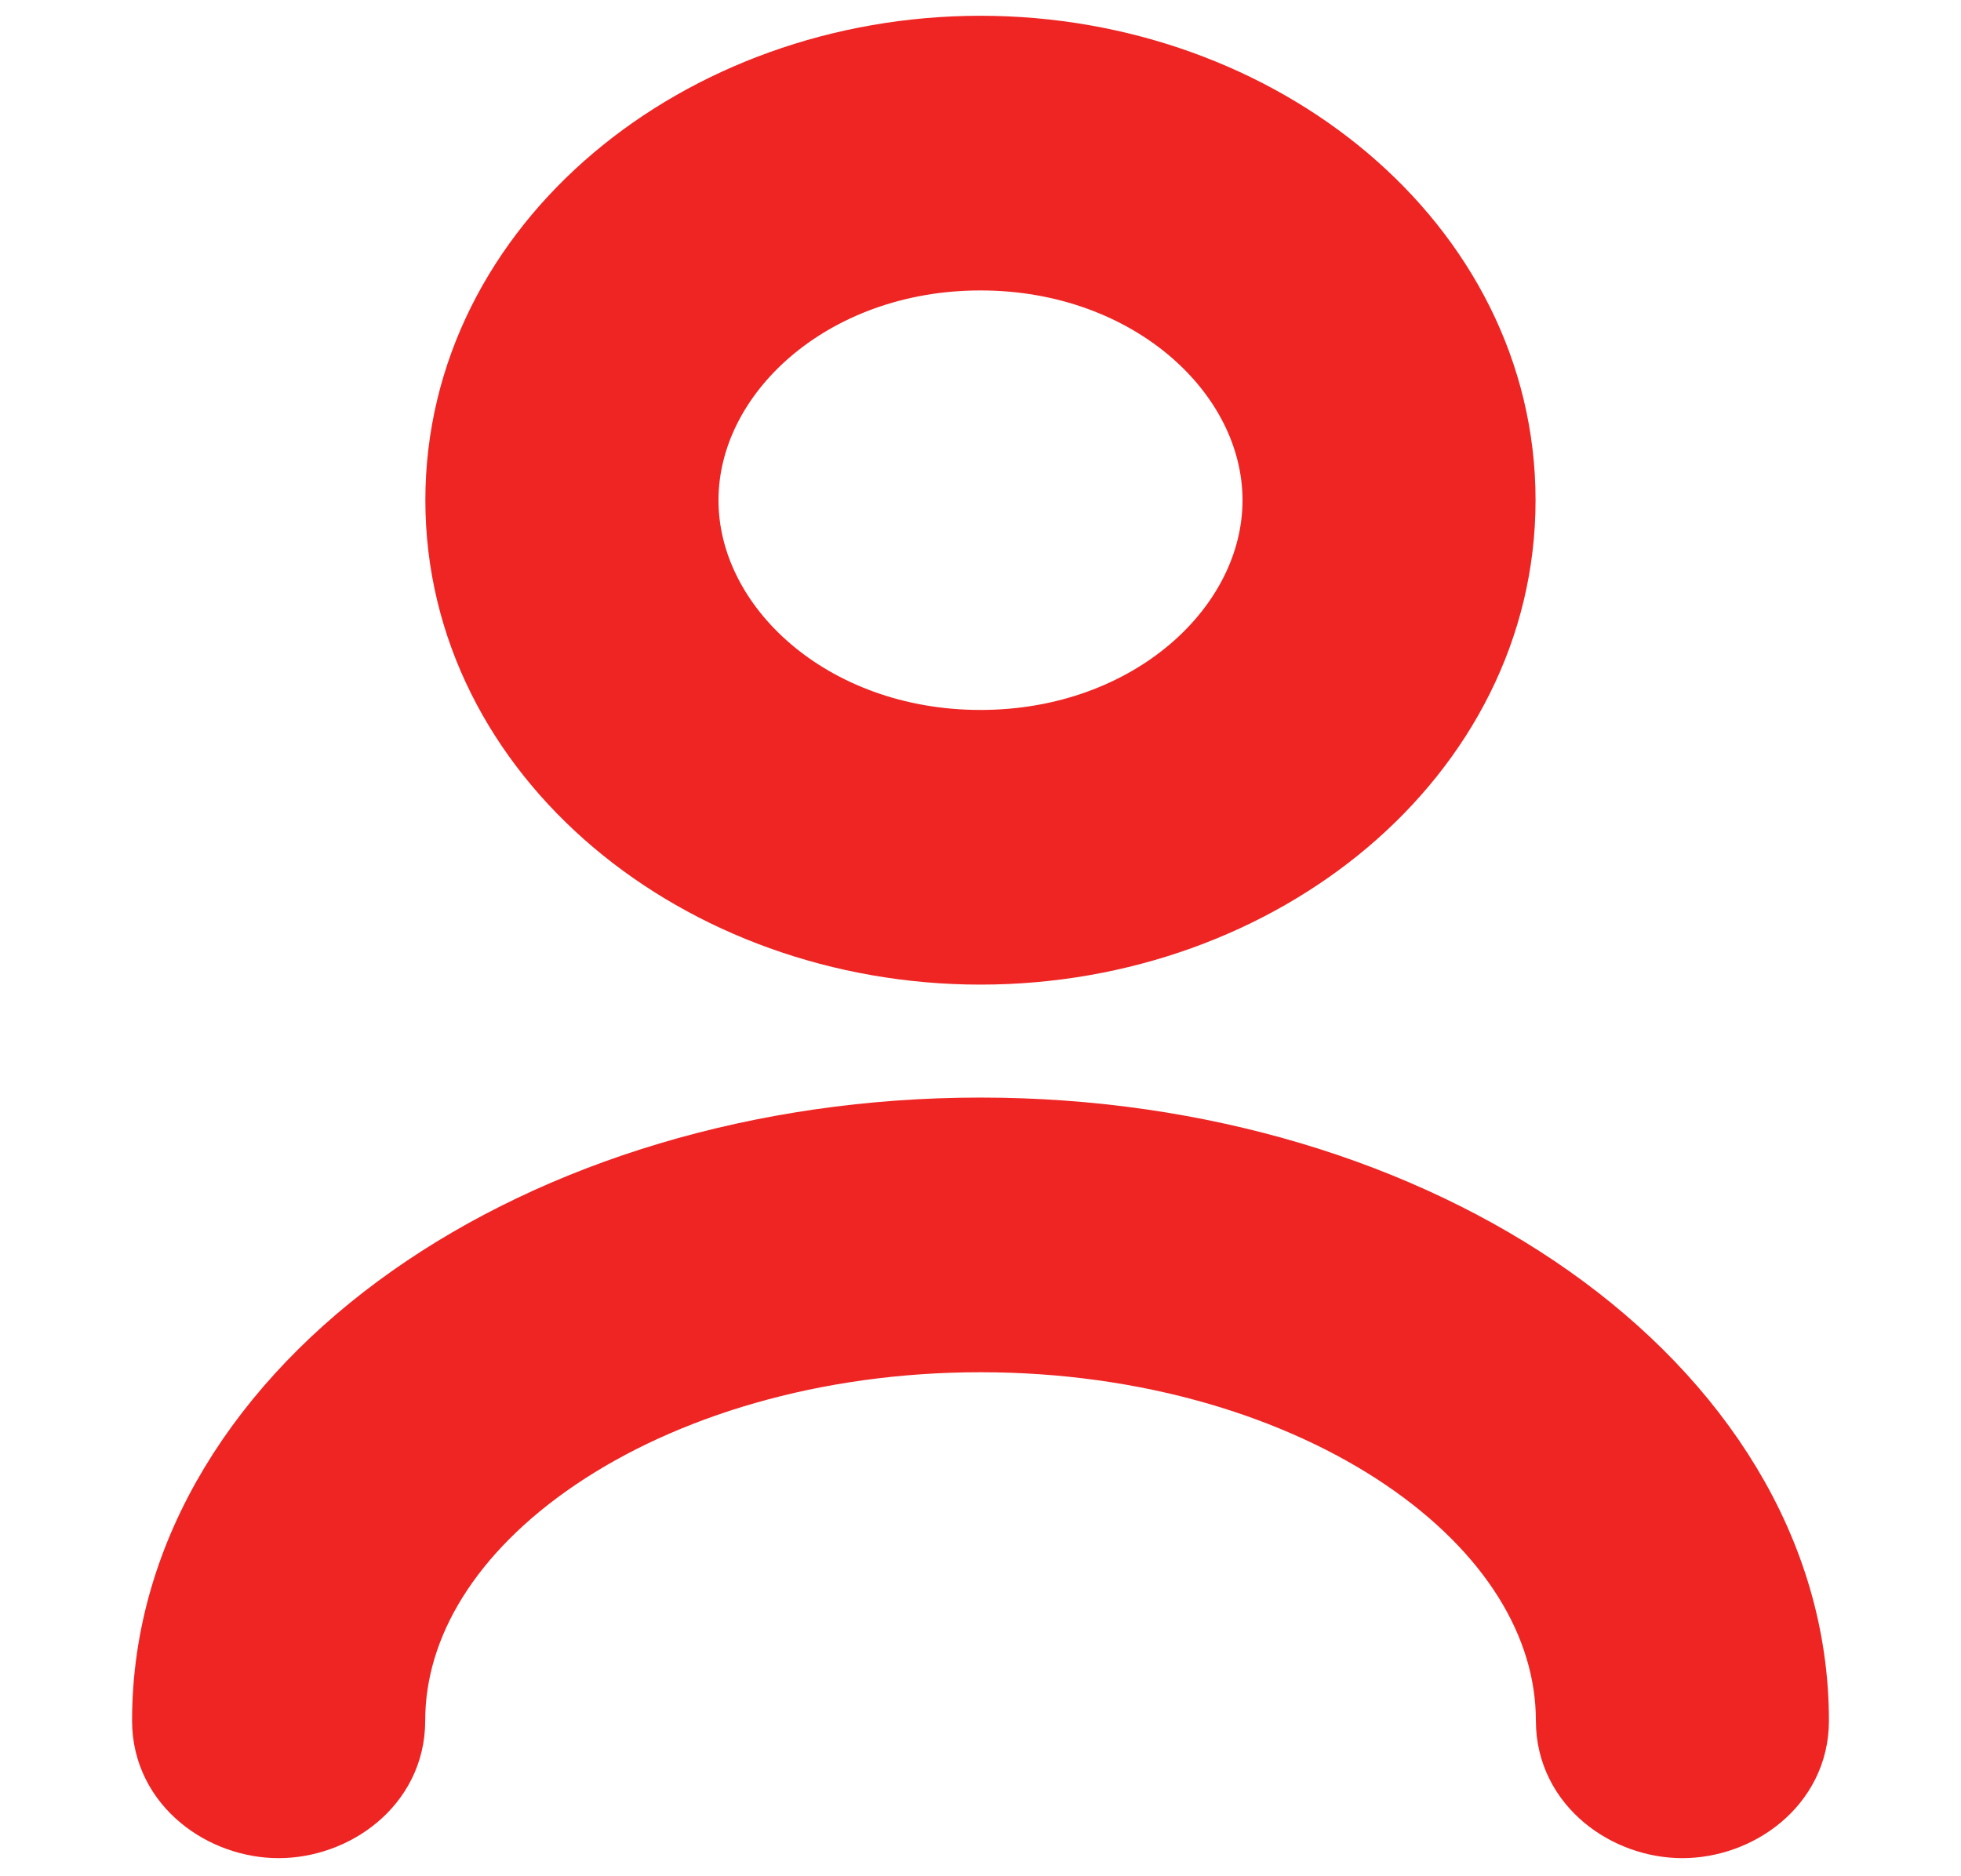
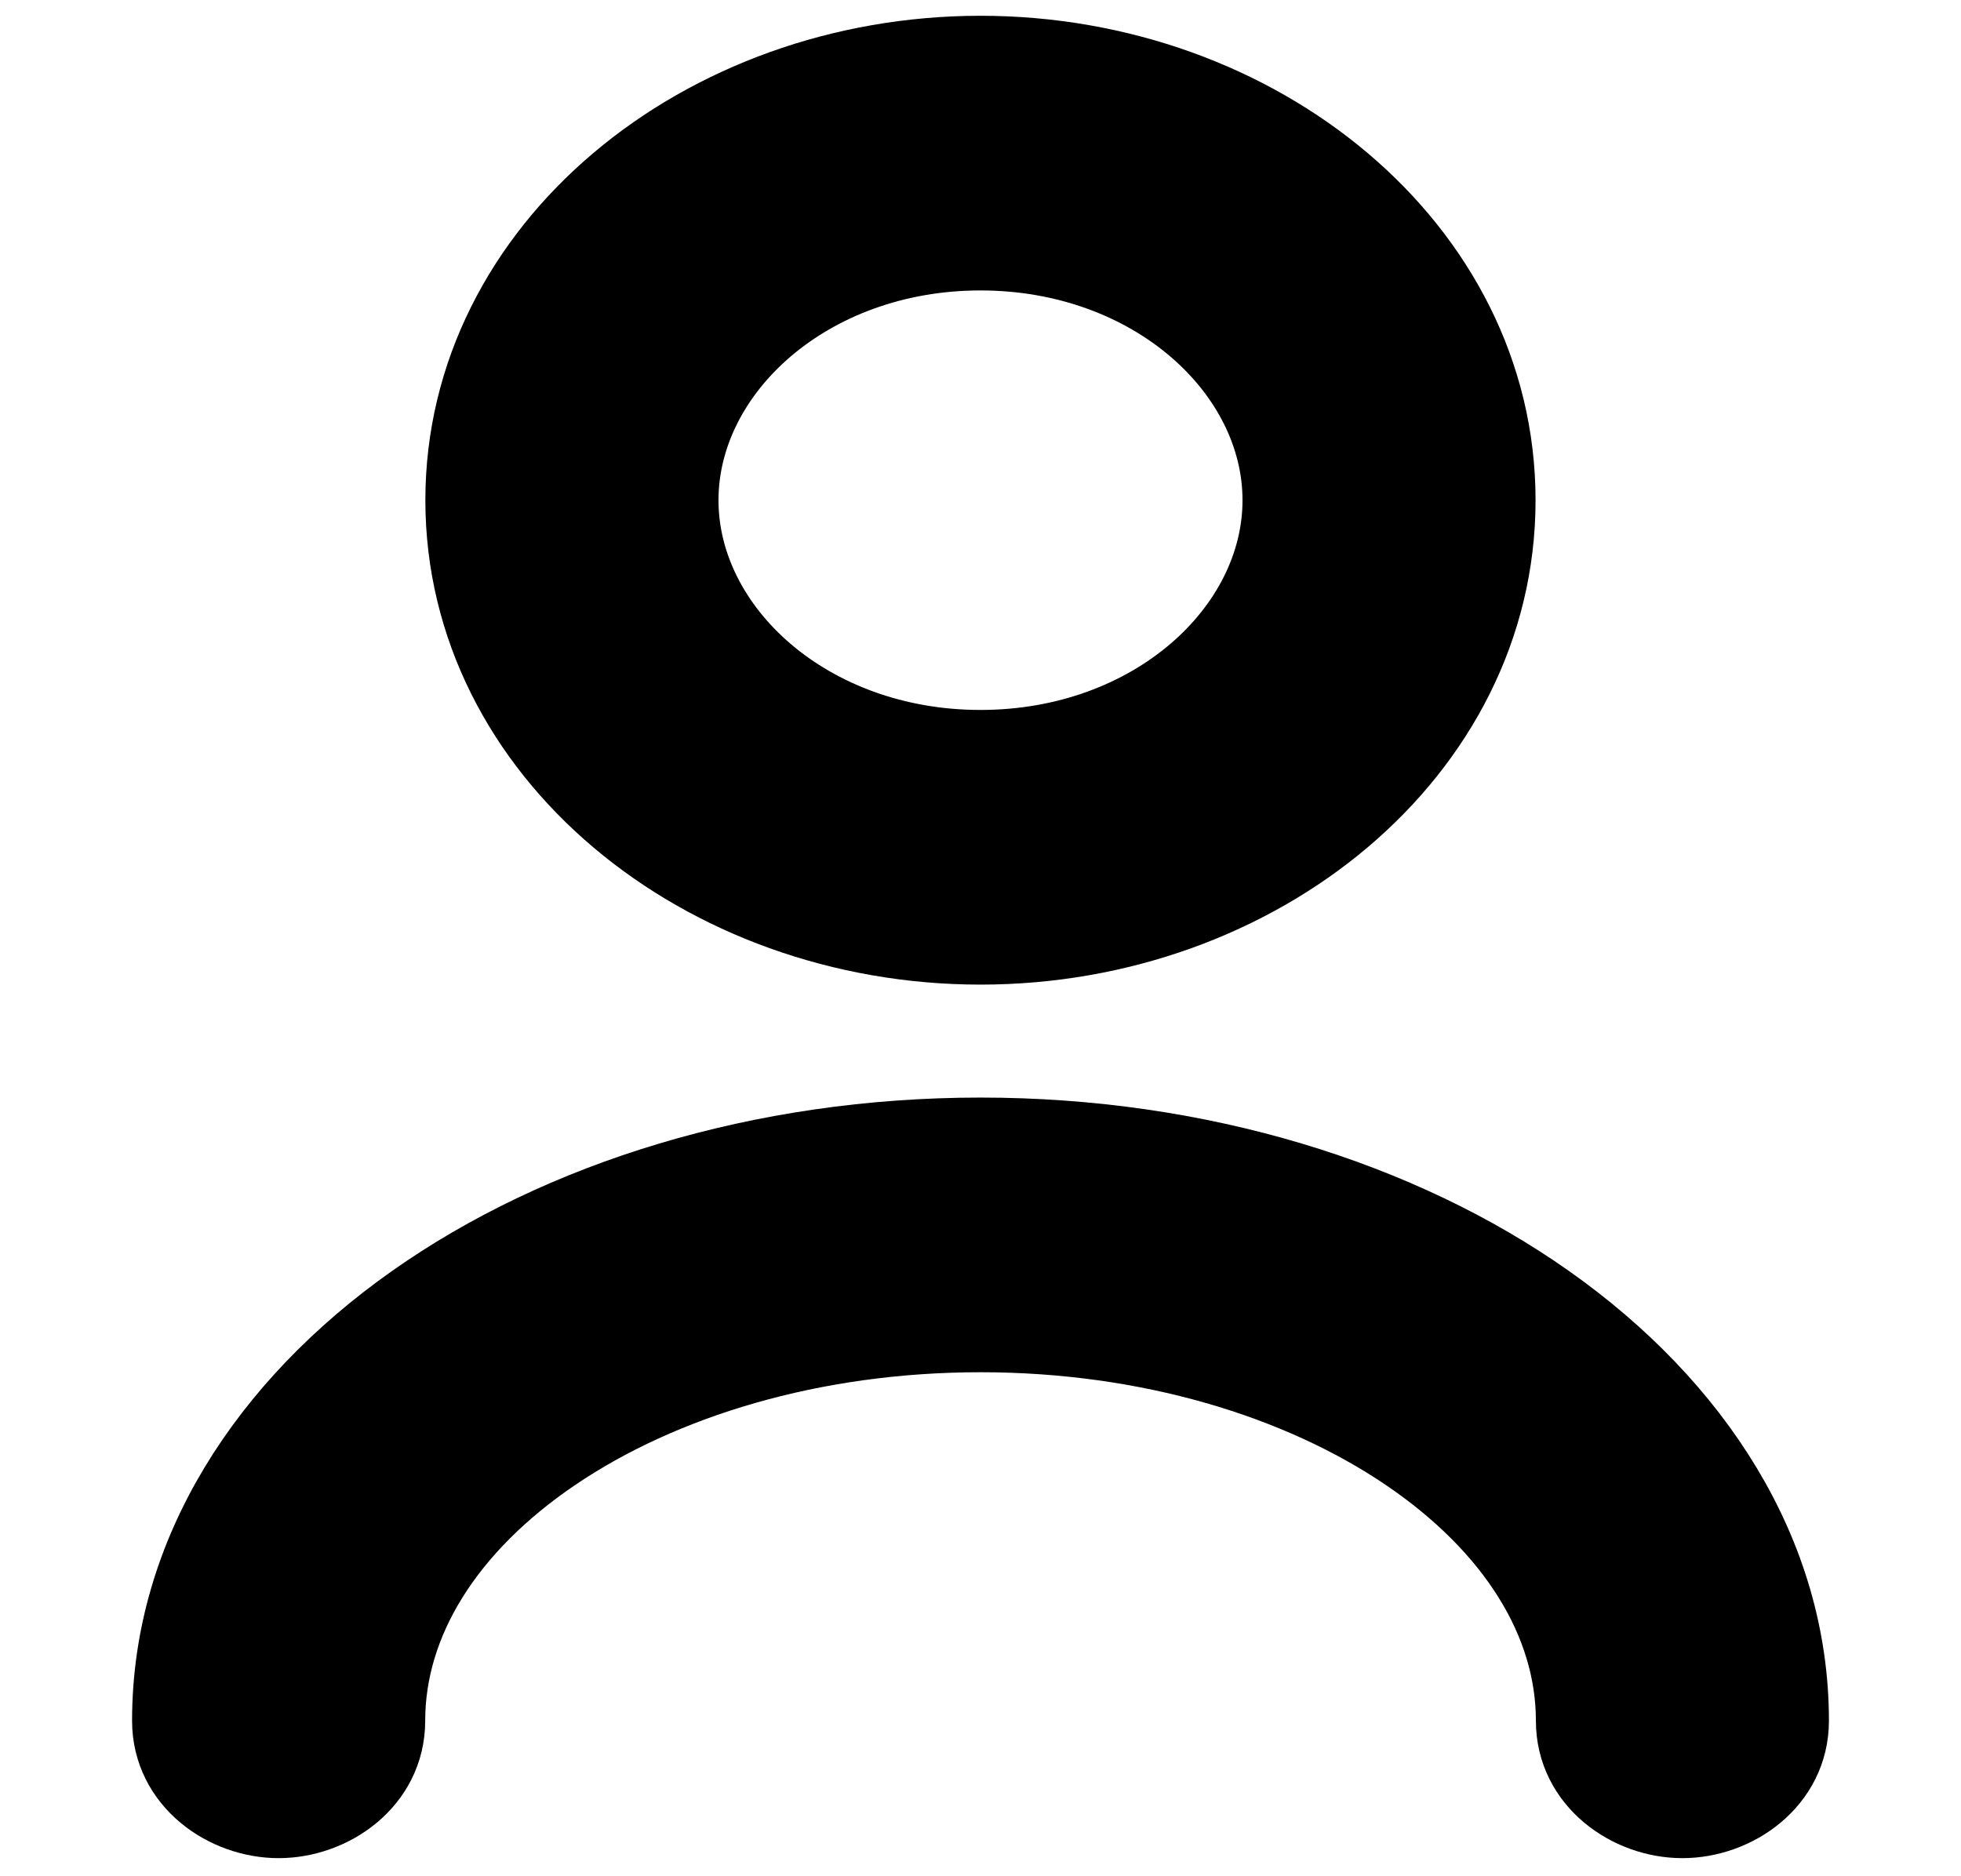
<svg xmlns="http://www.w3.org/2000/svg" width="23" height="22" viewBox="0 0 23 22" fill="none">
-   <path d="M5.489 5.868C5.489 8.798 8.265 11.05 11.5 11.05C14.735 11.05 17.51 8.798 17.51 5.868C17.51 2.937 14.735 0.685 11.5 0.685C8.265 0.685 5.489 2.937 5.489 5.868ZM7.927 5.868C7.927 4.312 9.454 2.907 11.5 2.907C13.546 2.907 15.073 4.312 15.073 5.868C15.073 7.424 13.546 8.828 11.5 8.828C9.454 8.828 7.927 7.424 7.927 5.868Z" fill="#EE2523" stroke="#EE2523" />
-   <path d="M18.514 20.186C18.514 20.869 19.143 21.297 19.732 21.297C20.322 21.297 20.951 20.869 20.951 20.186C20.951 18.241 19.827 16.526 18.114 15.318C16.4 14.109 14.059 13.375 11.5 13.375C8.941 13.375 6.6 14.109 4.886 15.318C3.173 16.526 2.049 18.241 2.049 20.186C2.049 20.869 2.678 21.297 3.268 21.297C3.858 21.297 4.487 20.869 4.487 20.186C4.487 18.997 5.2 17.862 6.471 17.002C7.739 16.144 9.517 15.597 11.5 15.597C13.483 15.597 15.261 16.144 16.529 17.002C17.8 17.862 18.514 18.997 18.514 20.186Z" fill="#EE2523" stroke="#EE2523" />
+   <path d="M5.489 5.868C5.489 8.798 8.265 11.05 11.5 11.05C14.735 11.05 17.51 8.798 17.51 5.868C17.51 2.937 14.735 0.685 11.5 0.685C8.265 0.685 5.489 2.937 5.489 5.868ZM7.927 5.868C7.927 4.312 9.454 2.907 11.5 2.907C13.546 2.907 15.073 4.312 15.073 5.868C15.073 7.424 13.546 8.828 11.5 8.828C9.454 8.828 7.927 7.424 7.927 5.868Z" fill="currentColor" stroke="currentColor" />
+   <path d="M18.514 20.186C18.514 20.869 19.143 21.297 19.732 21.297C20.322 21.297 20.951 20.869 20.951 20.186C20.951 18.241 19.827 16.526 18.114 15.318C16.4 14.109 14.059 13.375 11.5 13.375C8.941 13.375 6.6 14.109 4.886 15.318C3.173 16.526 2.049 18.241 2.049 20.186C2.049 20.869 2.678 21.297 3.268 21.297C3.858 21.297 4.487 20.869 4.487 20.186C4.487 18.997 5.2 17.862 6.471 17.002C7.739 16.144 9.517 15.597 11.5 15.597C13.483 15.597 15.261 16.144 16.529 17.002C17.8 17.862 18.514 18.997 18.514 20.186Z" fill="currentColor" stroke="currentColor" />
</svg>
